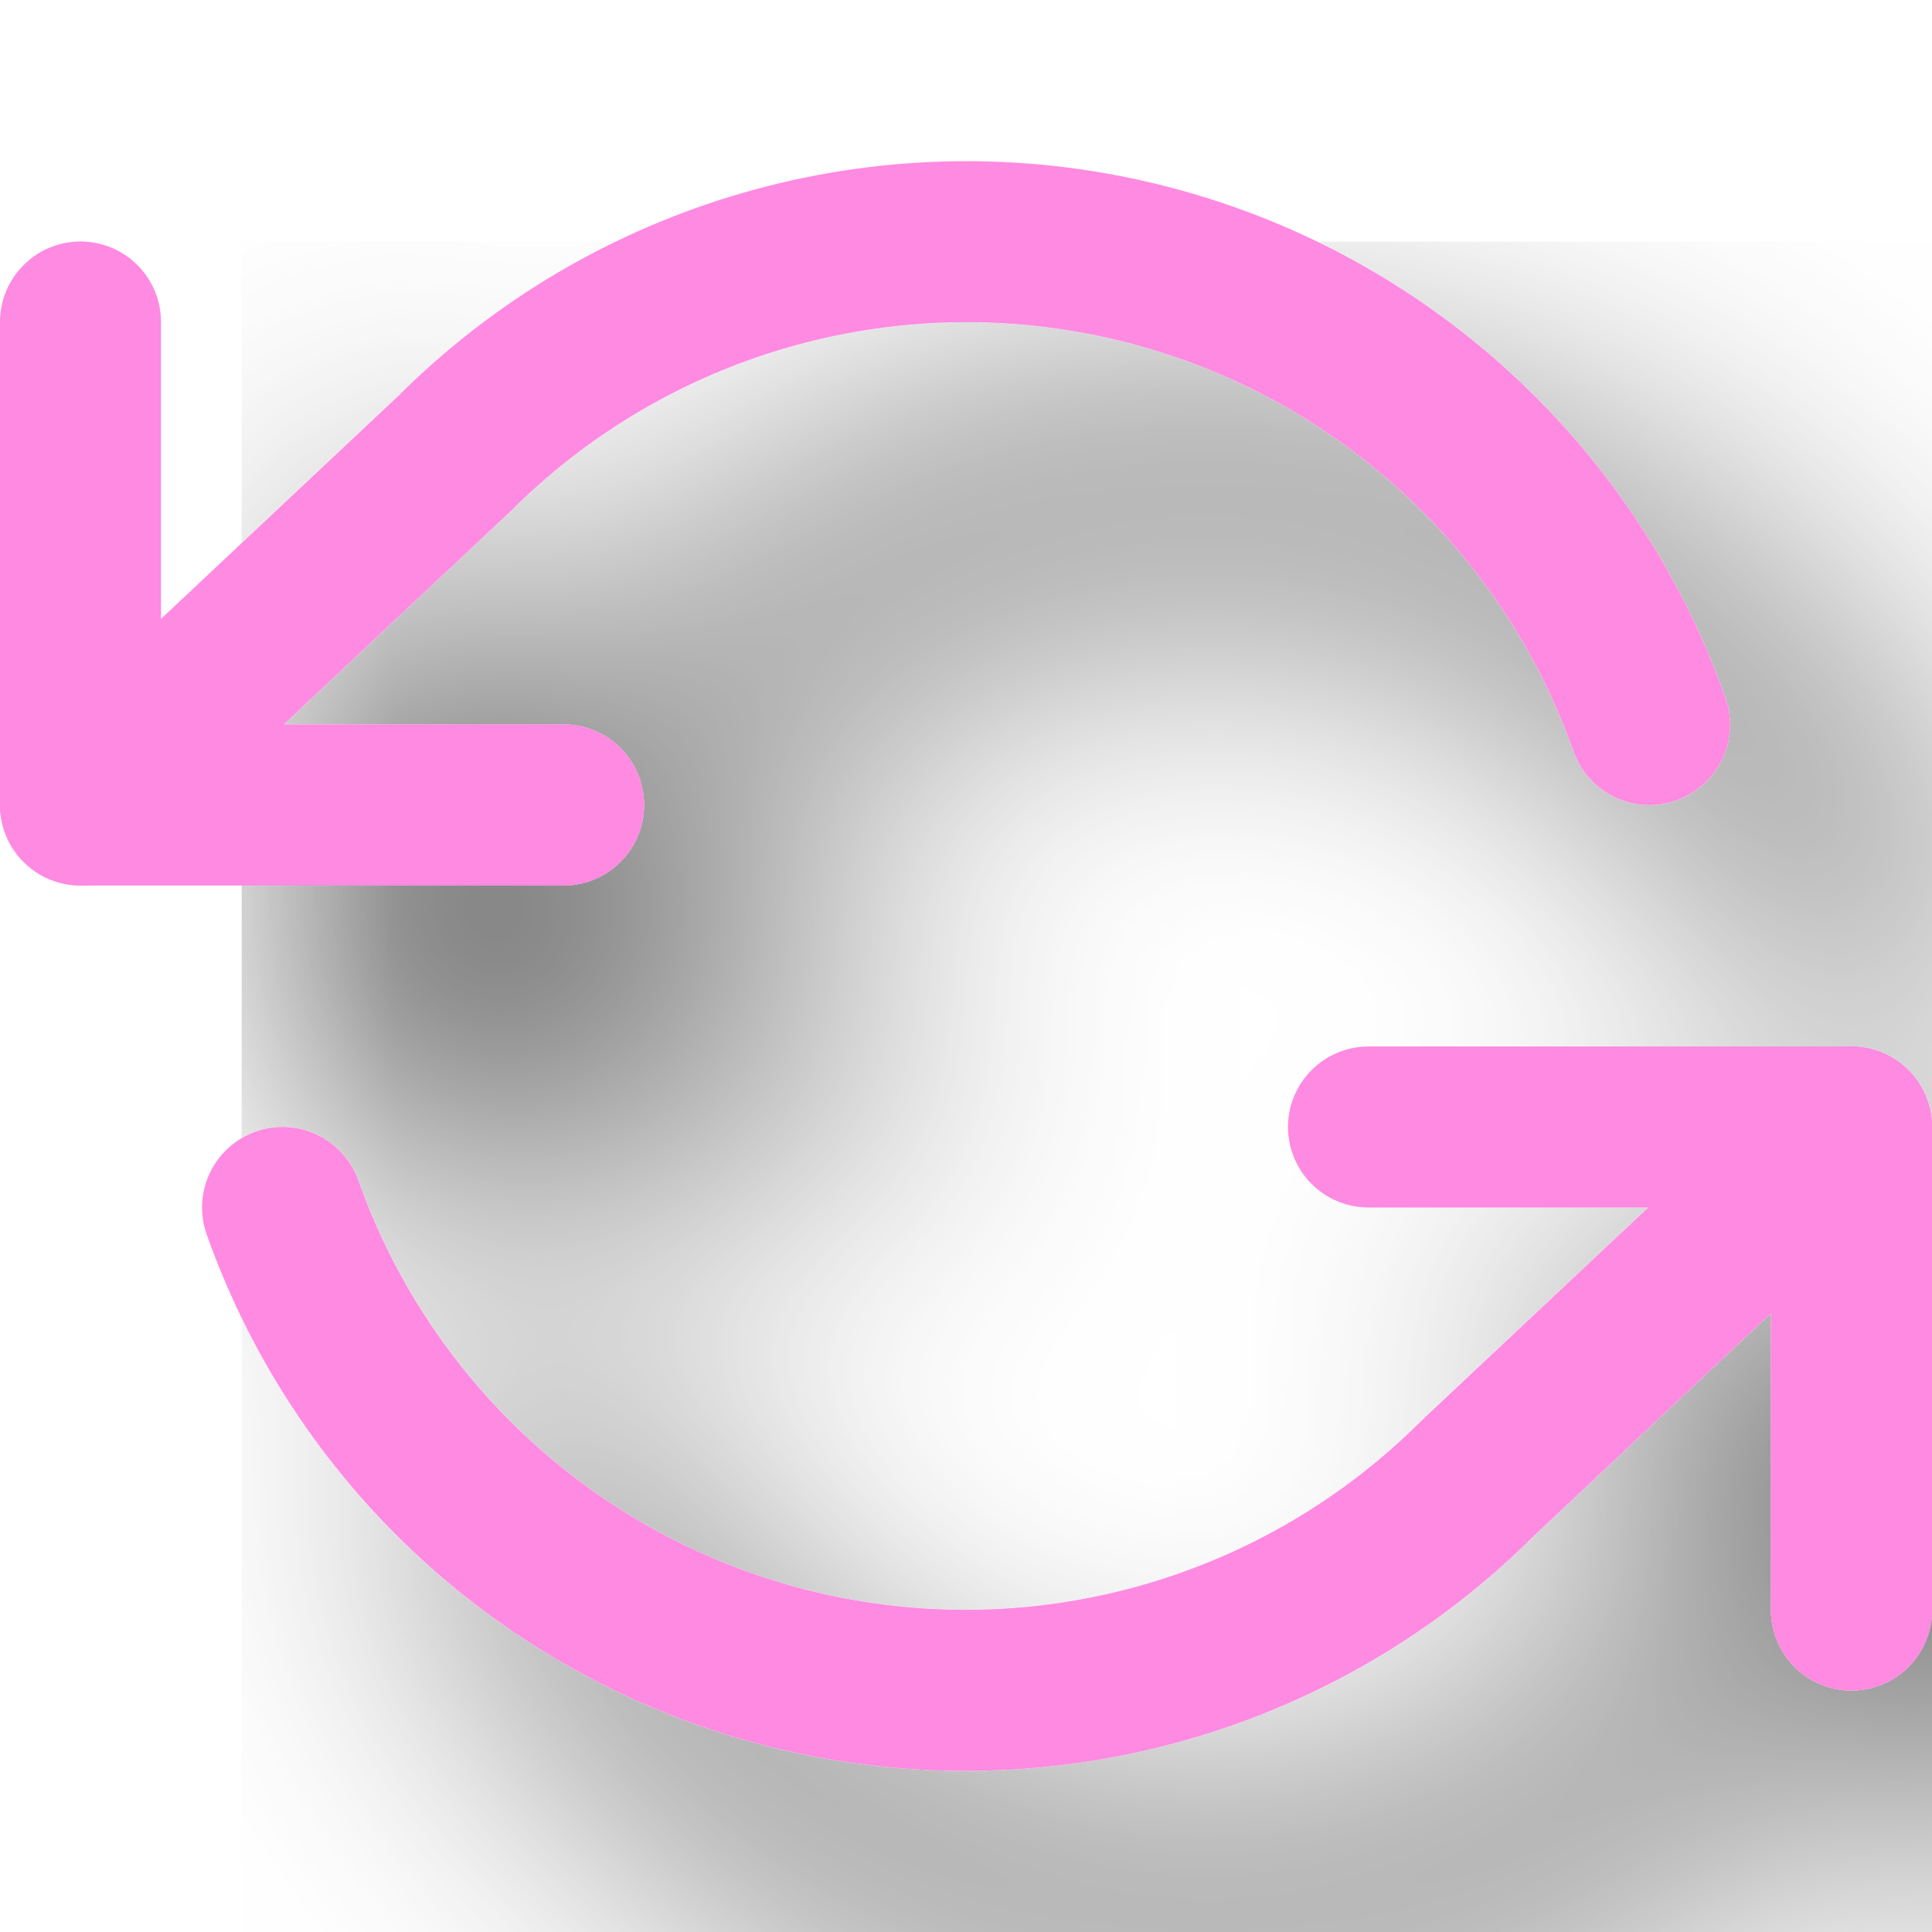
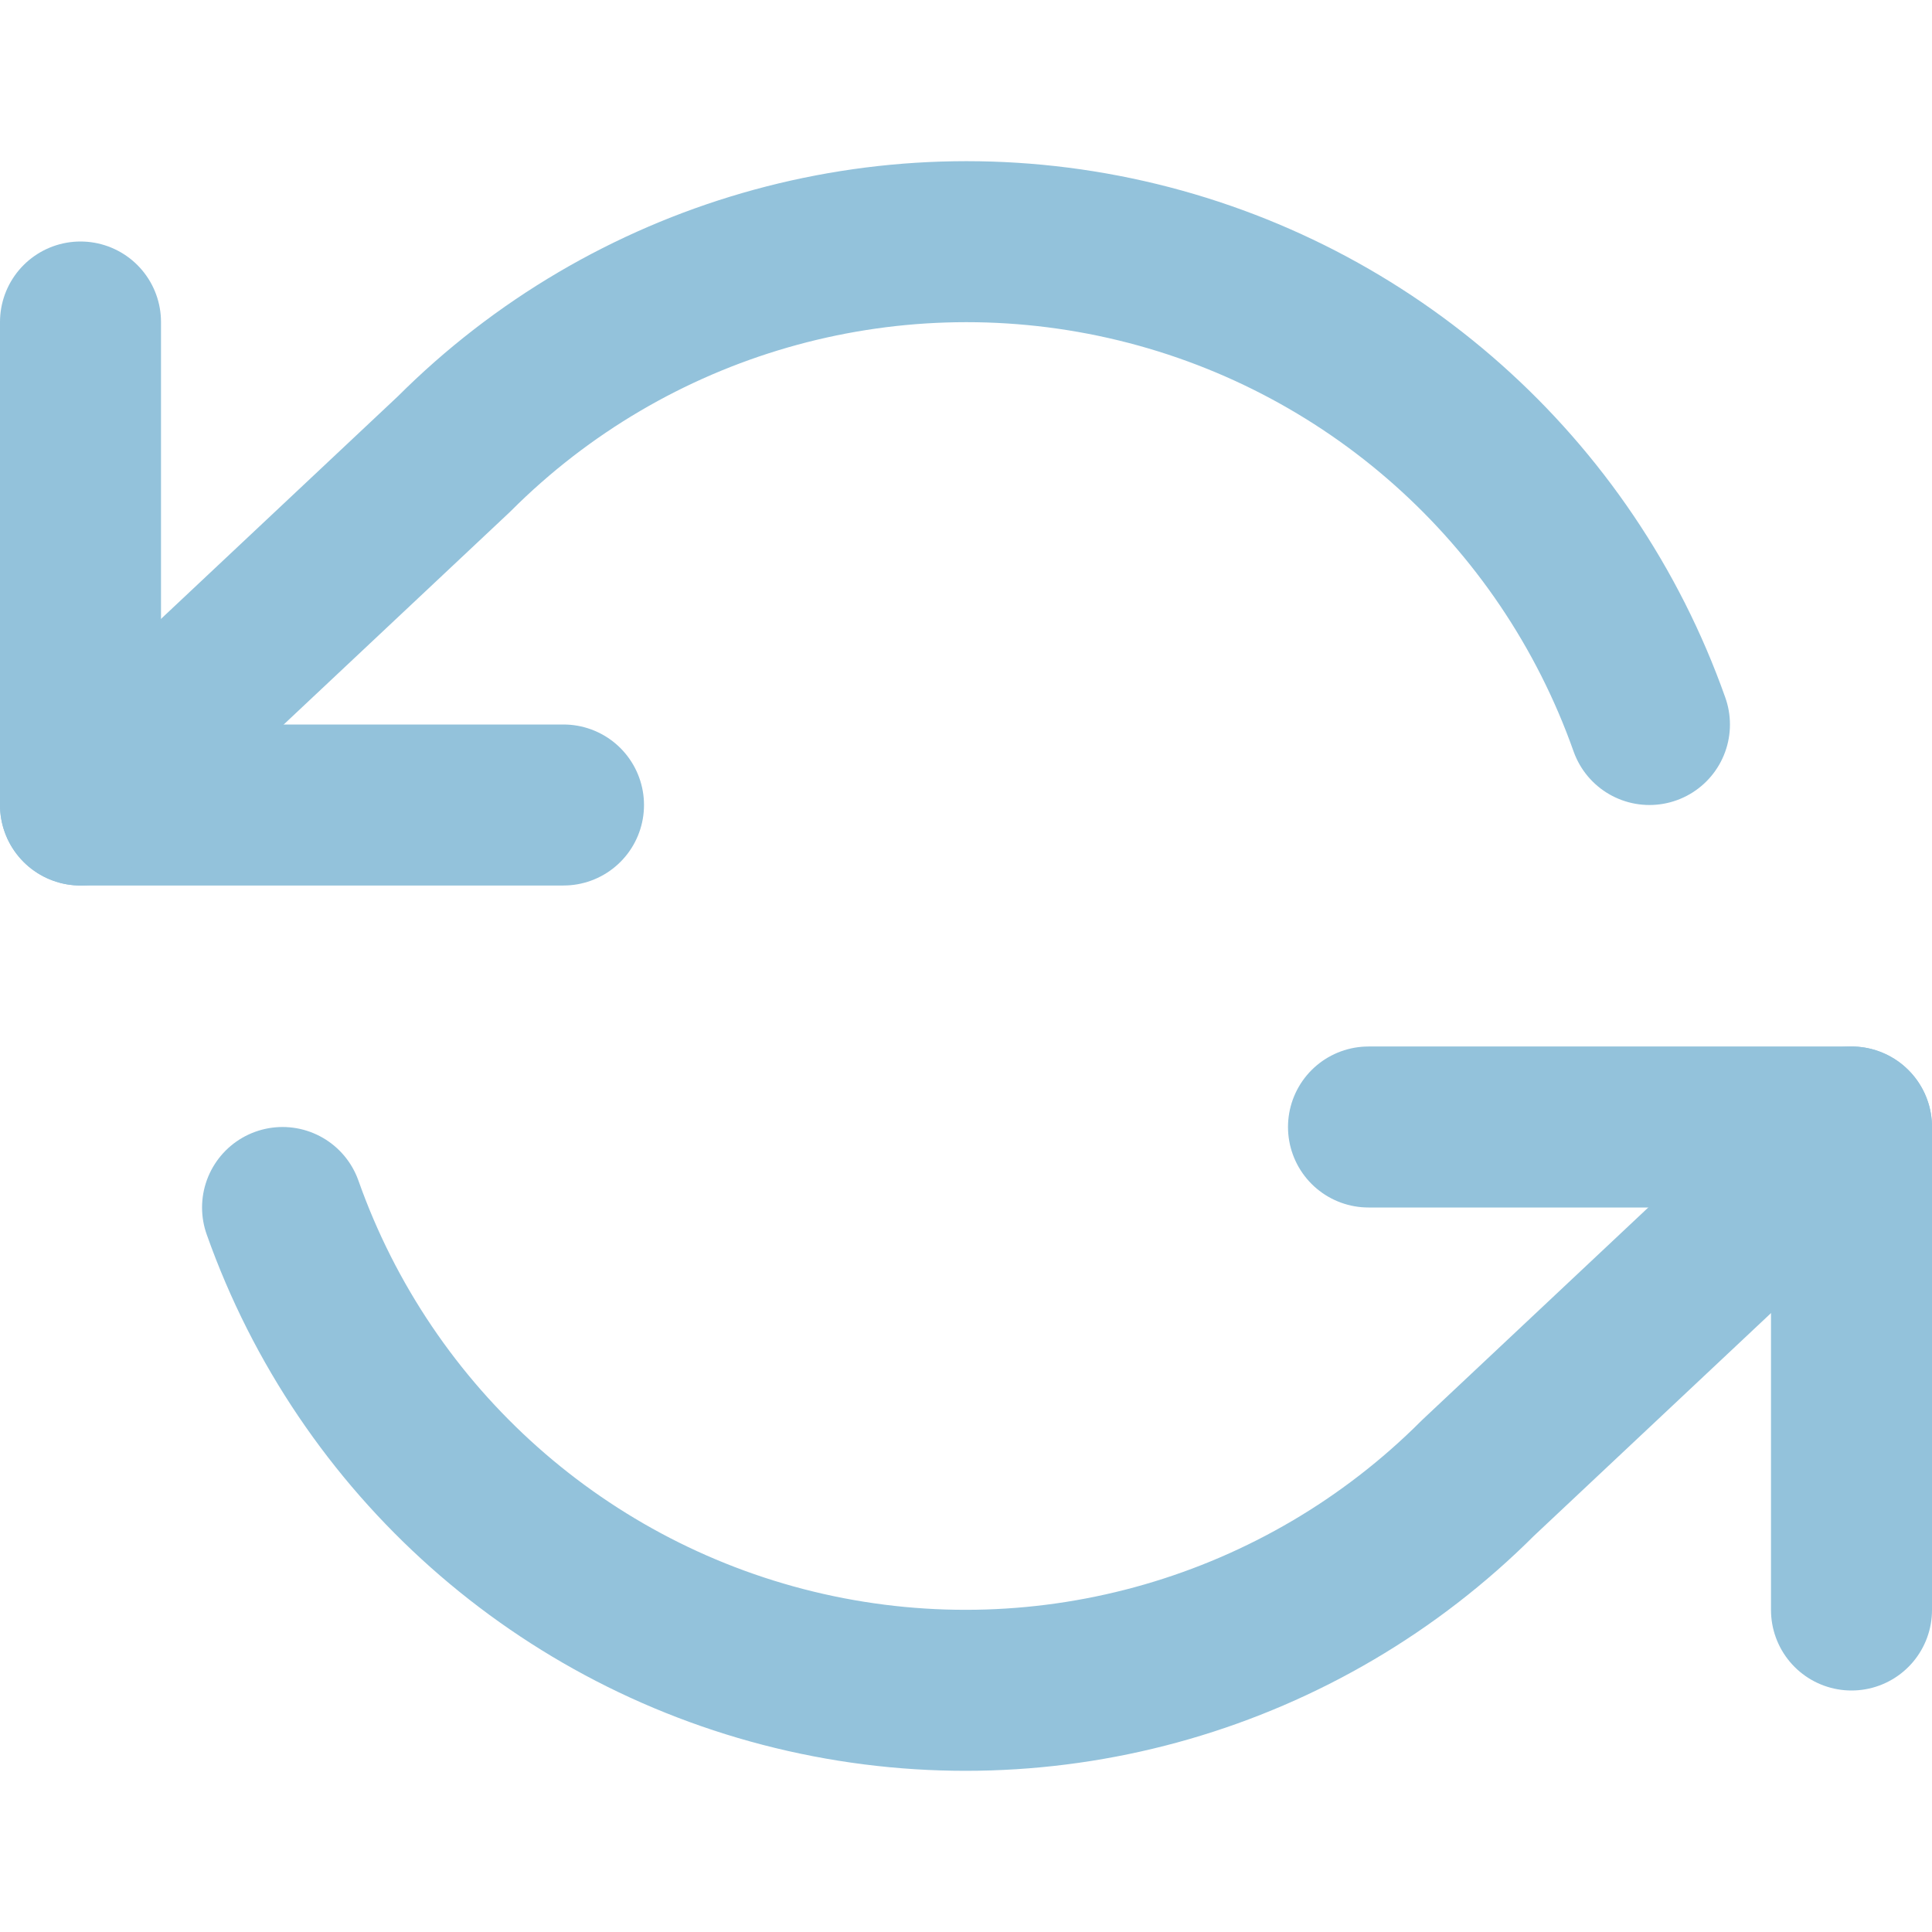
- <svg xmlns="http://www.w3.org/2000/svg" viewBox="0 0 24 24" fill="none" stroke="#ff8ae2" stroke-width="2" stroke-linecap="round" stroke-linejoin="round" style="filter: drop-shadow( 3px 3px 2px rgba(0, 0, 0, .7));">
+ <svg xmlns="http://www.w3.org/2000/svg" viewBox="0 0 24 24" fill="none" stroke="rgb(147, 194, 219)" stroke-width="2" stroke-linecap="round" stroke-linejoin="round">
  <polyline points="1 4 1 10 7 10" />
  <polyline points="23 20 23 14 17 14" />
  <path d="M20.49 9A9 9 0 0 0 5.64 5.64L1 10m22 4l-4.64 4.36A9 9 0 0 1 3.51 15" />
</svg>
